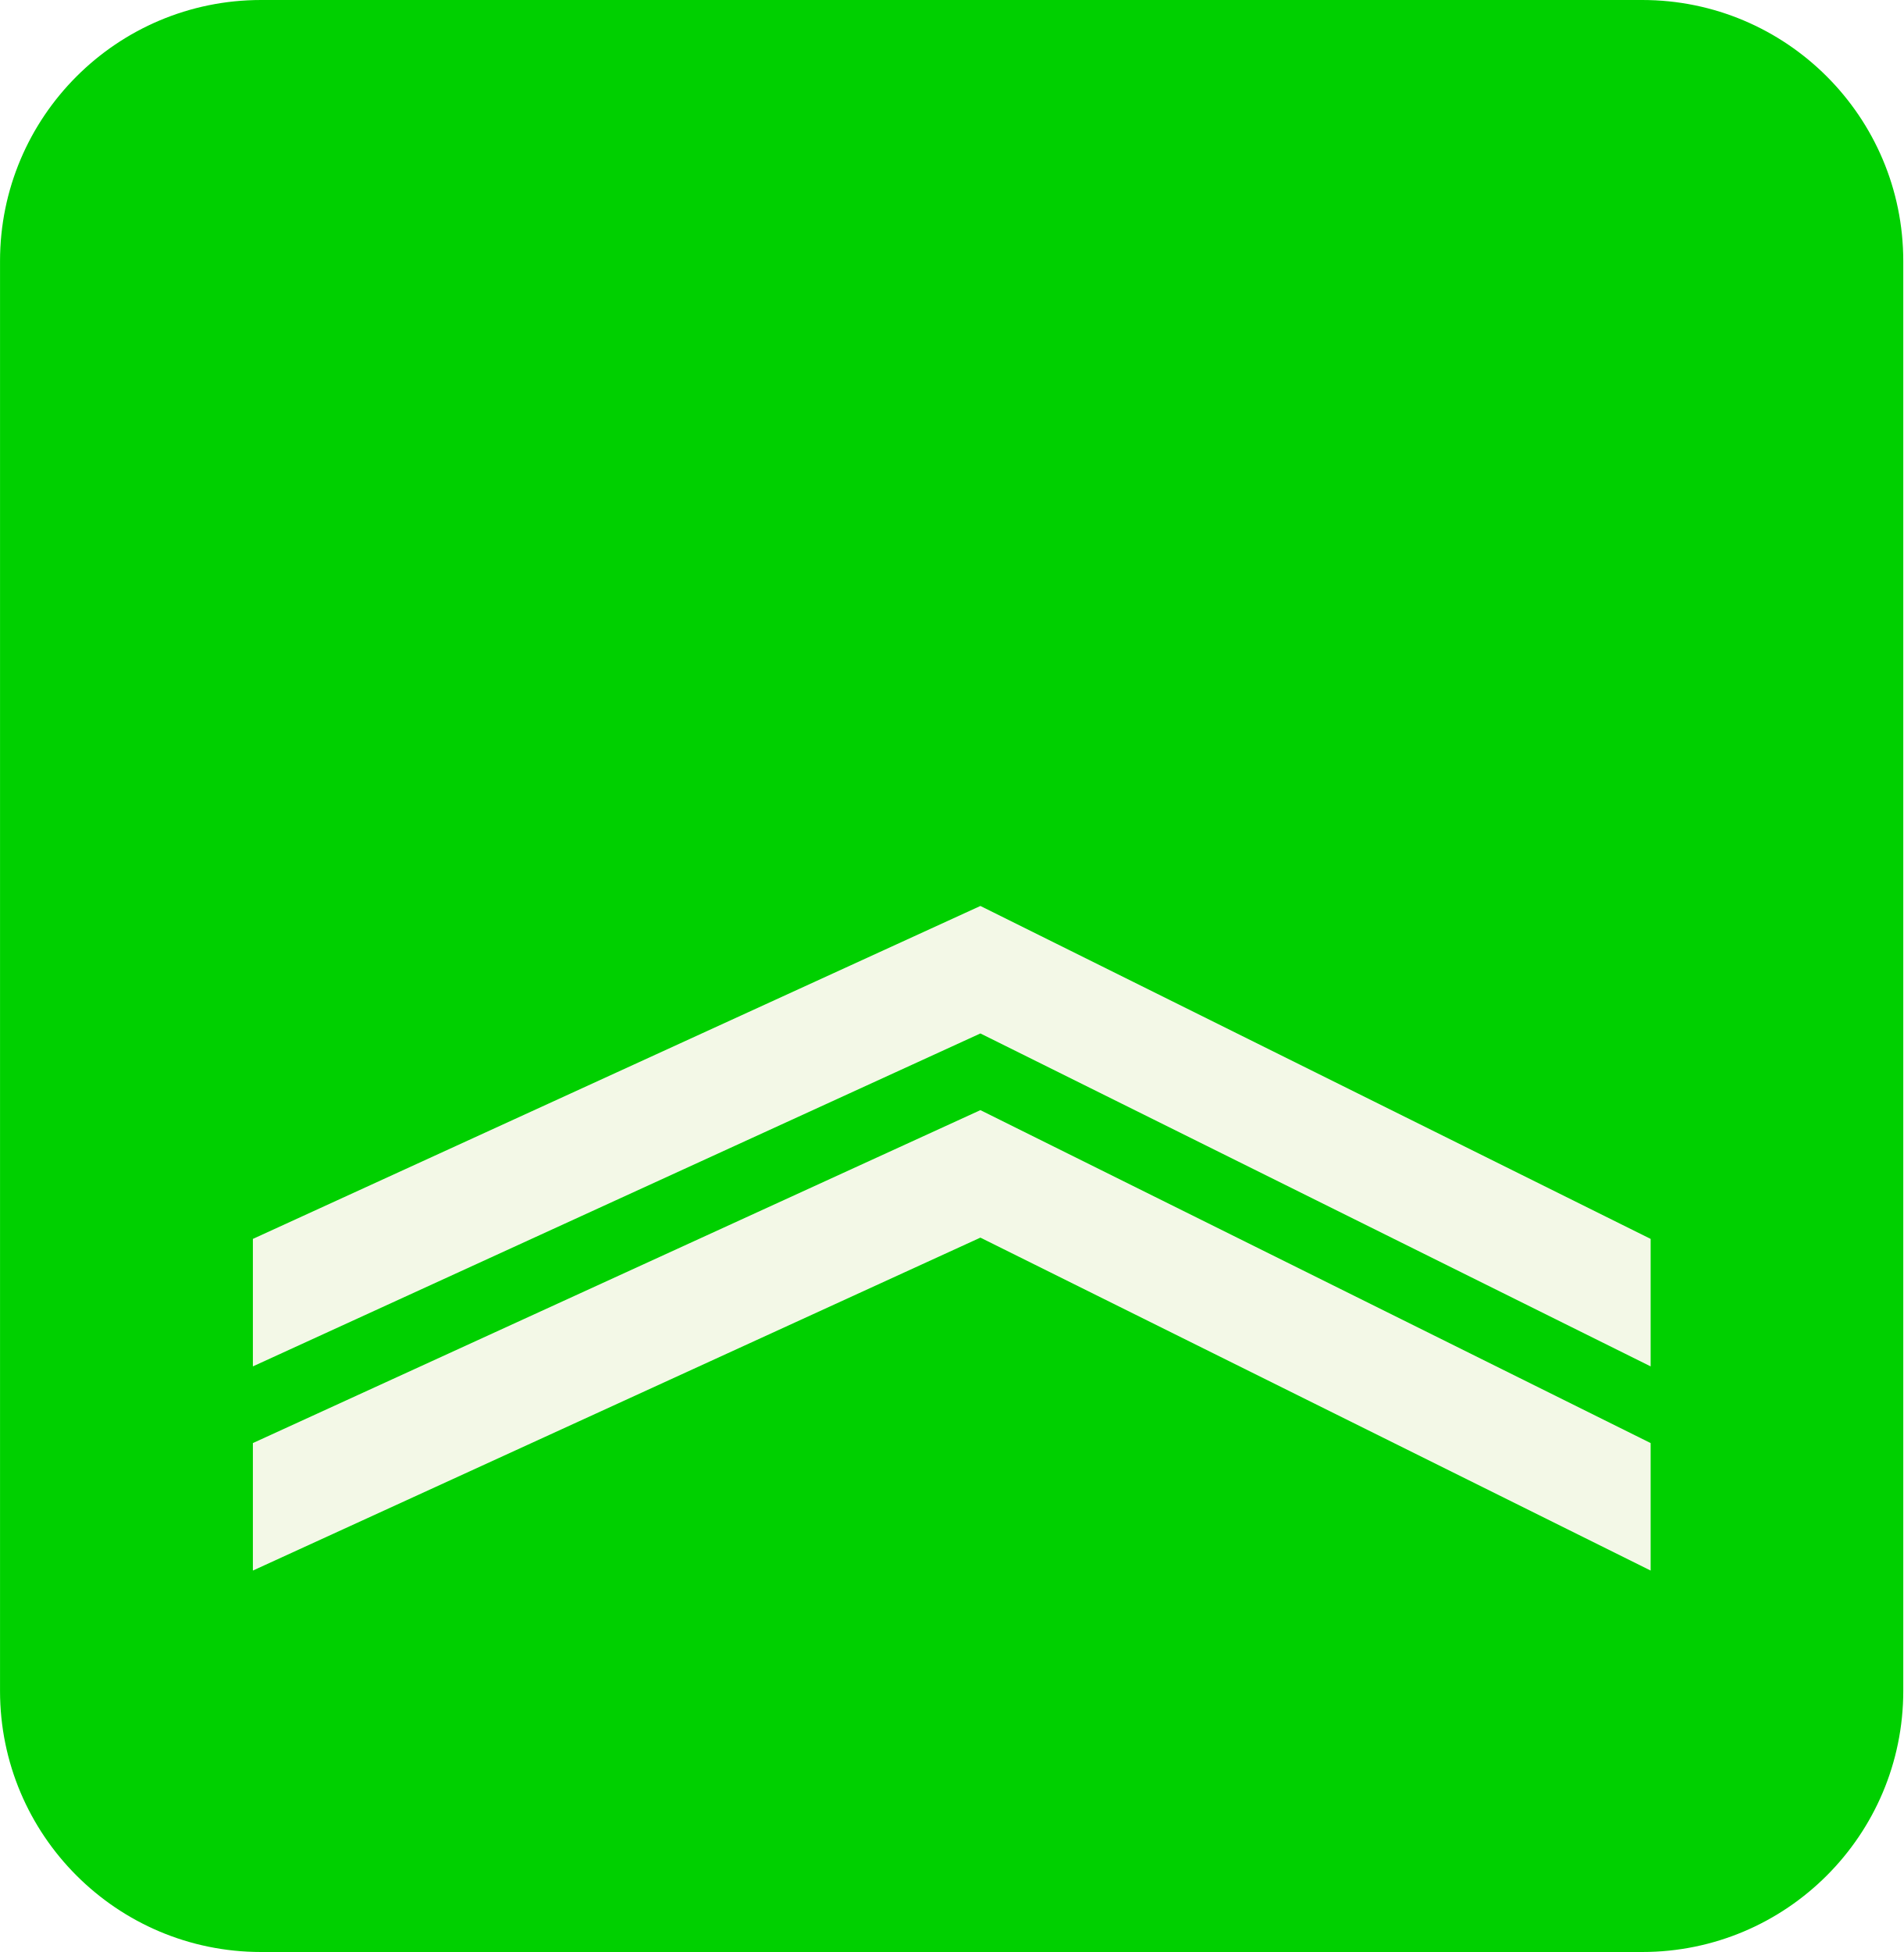
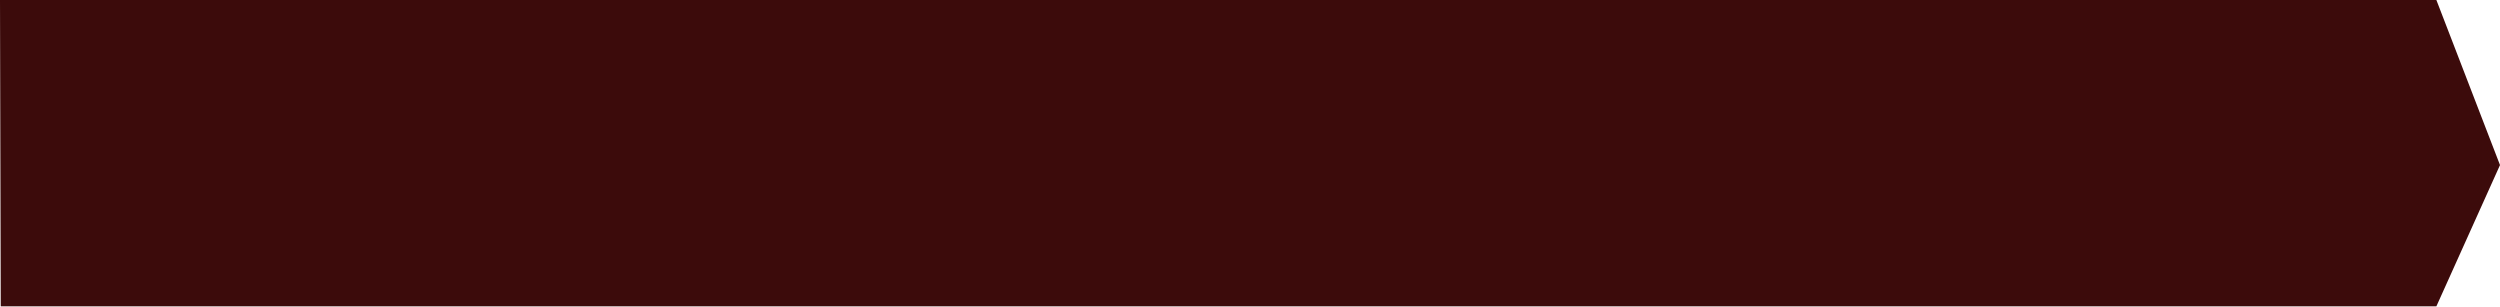
- <svg xmlns="http://www.w3.org/2000/svg" width="4.652mm" height="4.77mm" viewBox="0 0 16.484 16.903" id="svg2" version="1.1">
+ <svg xmlns="http://www.w3.org/2000/svg" width="81.986mm" height="10.046mm" viewBox="0 0 290.503 35.594" id="svg2" version="1.1">
  <defs id="defs4">
    <filter style="color-interpolation-filters:sRGB" id="filter4152">
      <feFlood flood-opacity="0.718" flood-color="rgb(0,0,0)" result="flood" id="feFlood4154" />
      <feComposite in="flood" in2="SourceGraphic" operator="in" result="composite1" id="feComposite4156" />
      <feGaussianBlur in="composite1" stdDeviation="3.7" result="blur" id="feGaussianBlur4158" />
      <feOffset dx="2.77556e-017" dy="0.7" result="offset" id="feOffset4160" />
      <feComposite in="SourceGraphic" in2="offset" operator="over" result="composite2" id="feComposite4162" />
    </filter>
    <filter style="color-interpolation-filters:sRGB" id="filter4164">
      <feFlood flood-opacity="0.718" flood-color="rgb(0,0,0)" result="flood" id="feFlood4166" />
      <feComposite in="flood" in2="SourceGraphic" operator="in" result="composite1" id="feComposite4168" />
      <feGaussianBlur in="composite1" stdDeviation="3.7" result="blur" id="feGaussianBlur4170" />
      <feOffset dx="2.77556e-017" dy="0.7" result="offset" id="feOffset4172" />
      <feComposite in="SourceGraphic" in2="offset" operator="over" result="composite2" id="feComposite4174" />
    </filter>
  </defs>
-   <g id="layer1" transform="translate(-243.7272,-1026.115)">
-     <rect style="color:#000000;clip-rule:nonzero;display:inline;overflow:visible;visibility:visible;opacity:1;isolation:auto;mix-blend-mode:normal;color-interpolation:sRGB;color-interpolation-filters:linearRGB;solid-color:#000000;solid-opacity:1;fill:#00d000;fill-opacity:1;fill-rule:nonzero;stroke:none;stroke-width:3;stroke-linecap:butt;stroke-linejoin:bevel;stroke-miterlimit:4;stroke-dasharray:none;stroke-dashoffset:0;stroke-opacity:1;color-rendering:auto;image-rendering:auto;shape-rendering:auto;text-rendering:auto;enable-background:accumulate" id="rect8382" width="16.484" height="16.903" x="243.727" y="1026.115" ry="2.261" />
-     <path style="color:#000000;clip-rule:nonzero;display:inline;overflow:visible;visibility:visible;opacity:1;isolation:auto;mix-blend-mode:normal;color-interpolation:sRGB;color-interpolation-filters:linearRGB;solid-color:#000000;solid-opacity:1;fill:#f3f8e7;fill-opacity:1;fill-rule:nonzero;stroke:none;stroke-width:2;stroke-linecap:butt;stroke-linejoin:bevel;stroke-miterlimit:4;stroke-dasharray:none;stroke-dashoffset:0;stroke-opacity:1;color-rendering:auto;image-rendering:auto;shape-rendering:auto;text-rendering:auto;enable-background:accumulate" d="m 245.917,1037.947 6.301,-2.883 5.805,2.883 0,-1.104 -5.805,-2.883 -6.301,2.883 z" id="path8384" />
-     <path id="path4176" d="m 245.917,1039.715 6.301,-2.883 5.805,2.883 0,-1.104 -5.805,-2.883 -6.301,2.883 z" style="color:#000000;clip-rule:nonzero;display:inline;overflow:visible;visibility:visible;opacity:1;isolation:auto;mix-blend-mode:normal;color-interpolation:sRGB;color-interpolation-filters:linearRGB;solid-color:#000000;solid-opacity:1;fill:#f3f8e7;fill-opacity:1;fill-rule:nonzero;stroke:none;stroke-width:2;stroke-linecap:butt;stroke-linejoin:bevel;stroke-miterlimit:4;stroke-dasharray:none;stroke-dashoffset:0;stroke-opacity:1;color-rendering:auto;image-rendering:auto;shape-rendering:auto;text-rendering:auto;enable-background:accumulate" />
+   <g id="layer1" transform="translate(-91.20203,-972.4383)">
+     <path id="path6628" d="m 374.312,972.438 -283.11,0 0.086,35.594 283.024,0 7.393,-16.415 z" style="color:#000000;clip-rule:nonzero;display:inline;overflow:visible;visibility:visible;opacity:1;isolation:auto;mix-blend-mode:normal;color-interpolation:sRGB;color-interpolation-filters:linearRGB;solid-color:#000000;solid-opacity:1;fill:#3c0b0b;fill-opacity:1;fill-rule:nonzero;stroke:none;stroke-width:0.2;stroke-linecap:butt;stroke-linejoin:bevel;stroke-miterlimit:4;stroke-dasharray:none;stroke-dashoffset:0;stroke-opacity:1;color-rendering:auto;image-rendering:auto;shape-rendering:auto;text-rendering:auto;enable-background:accumulate" />
  </g>
</svg>
